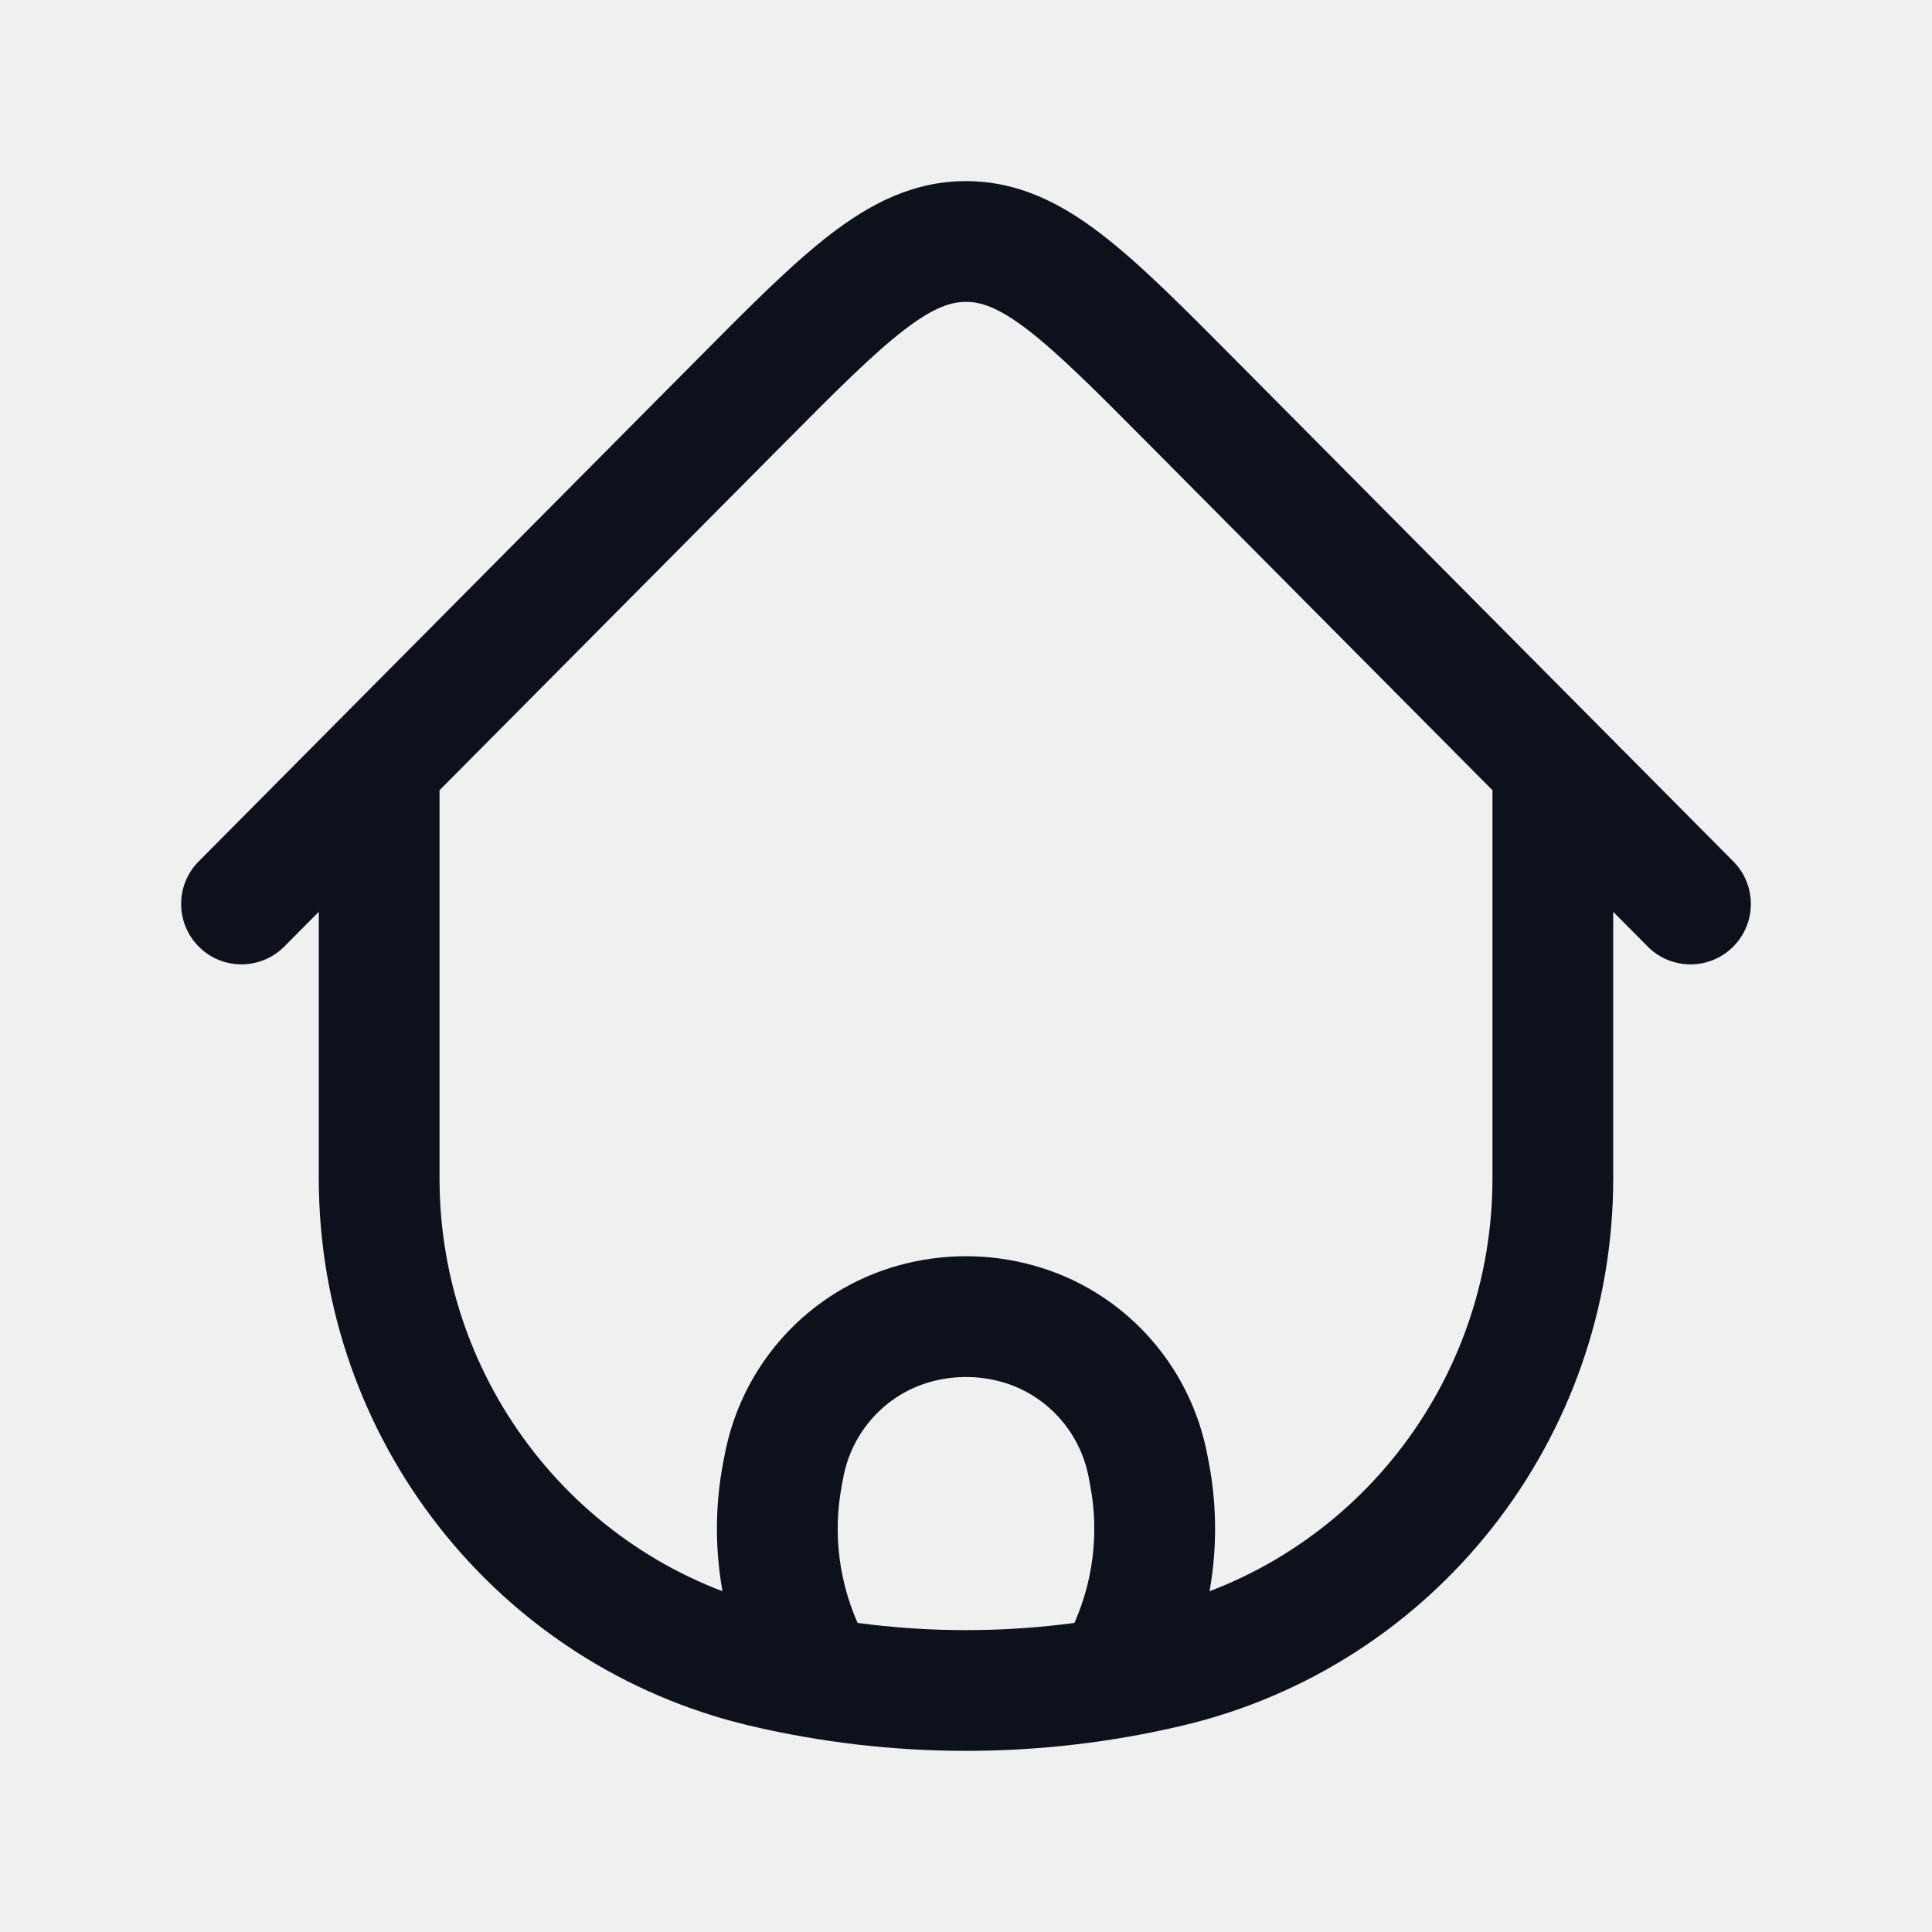
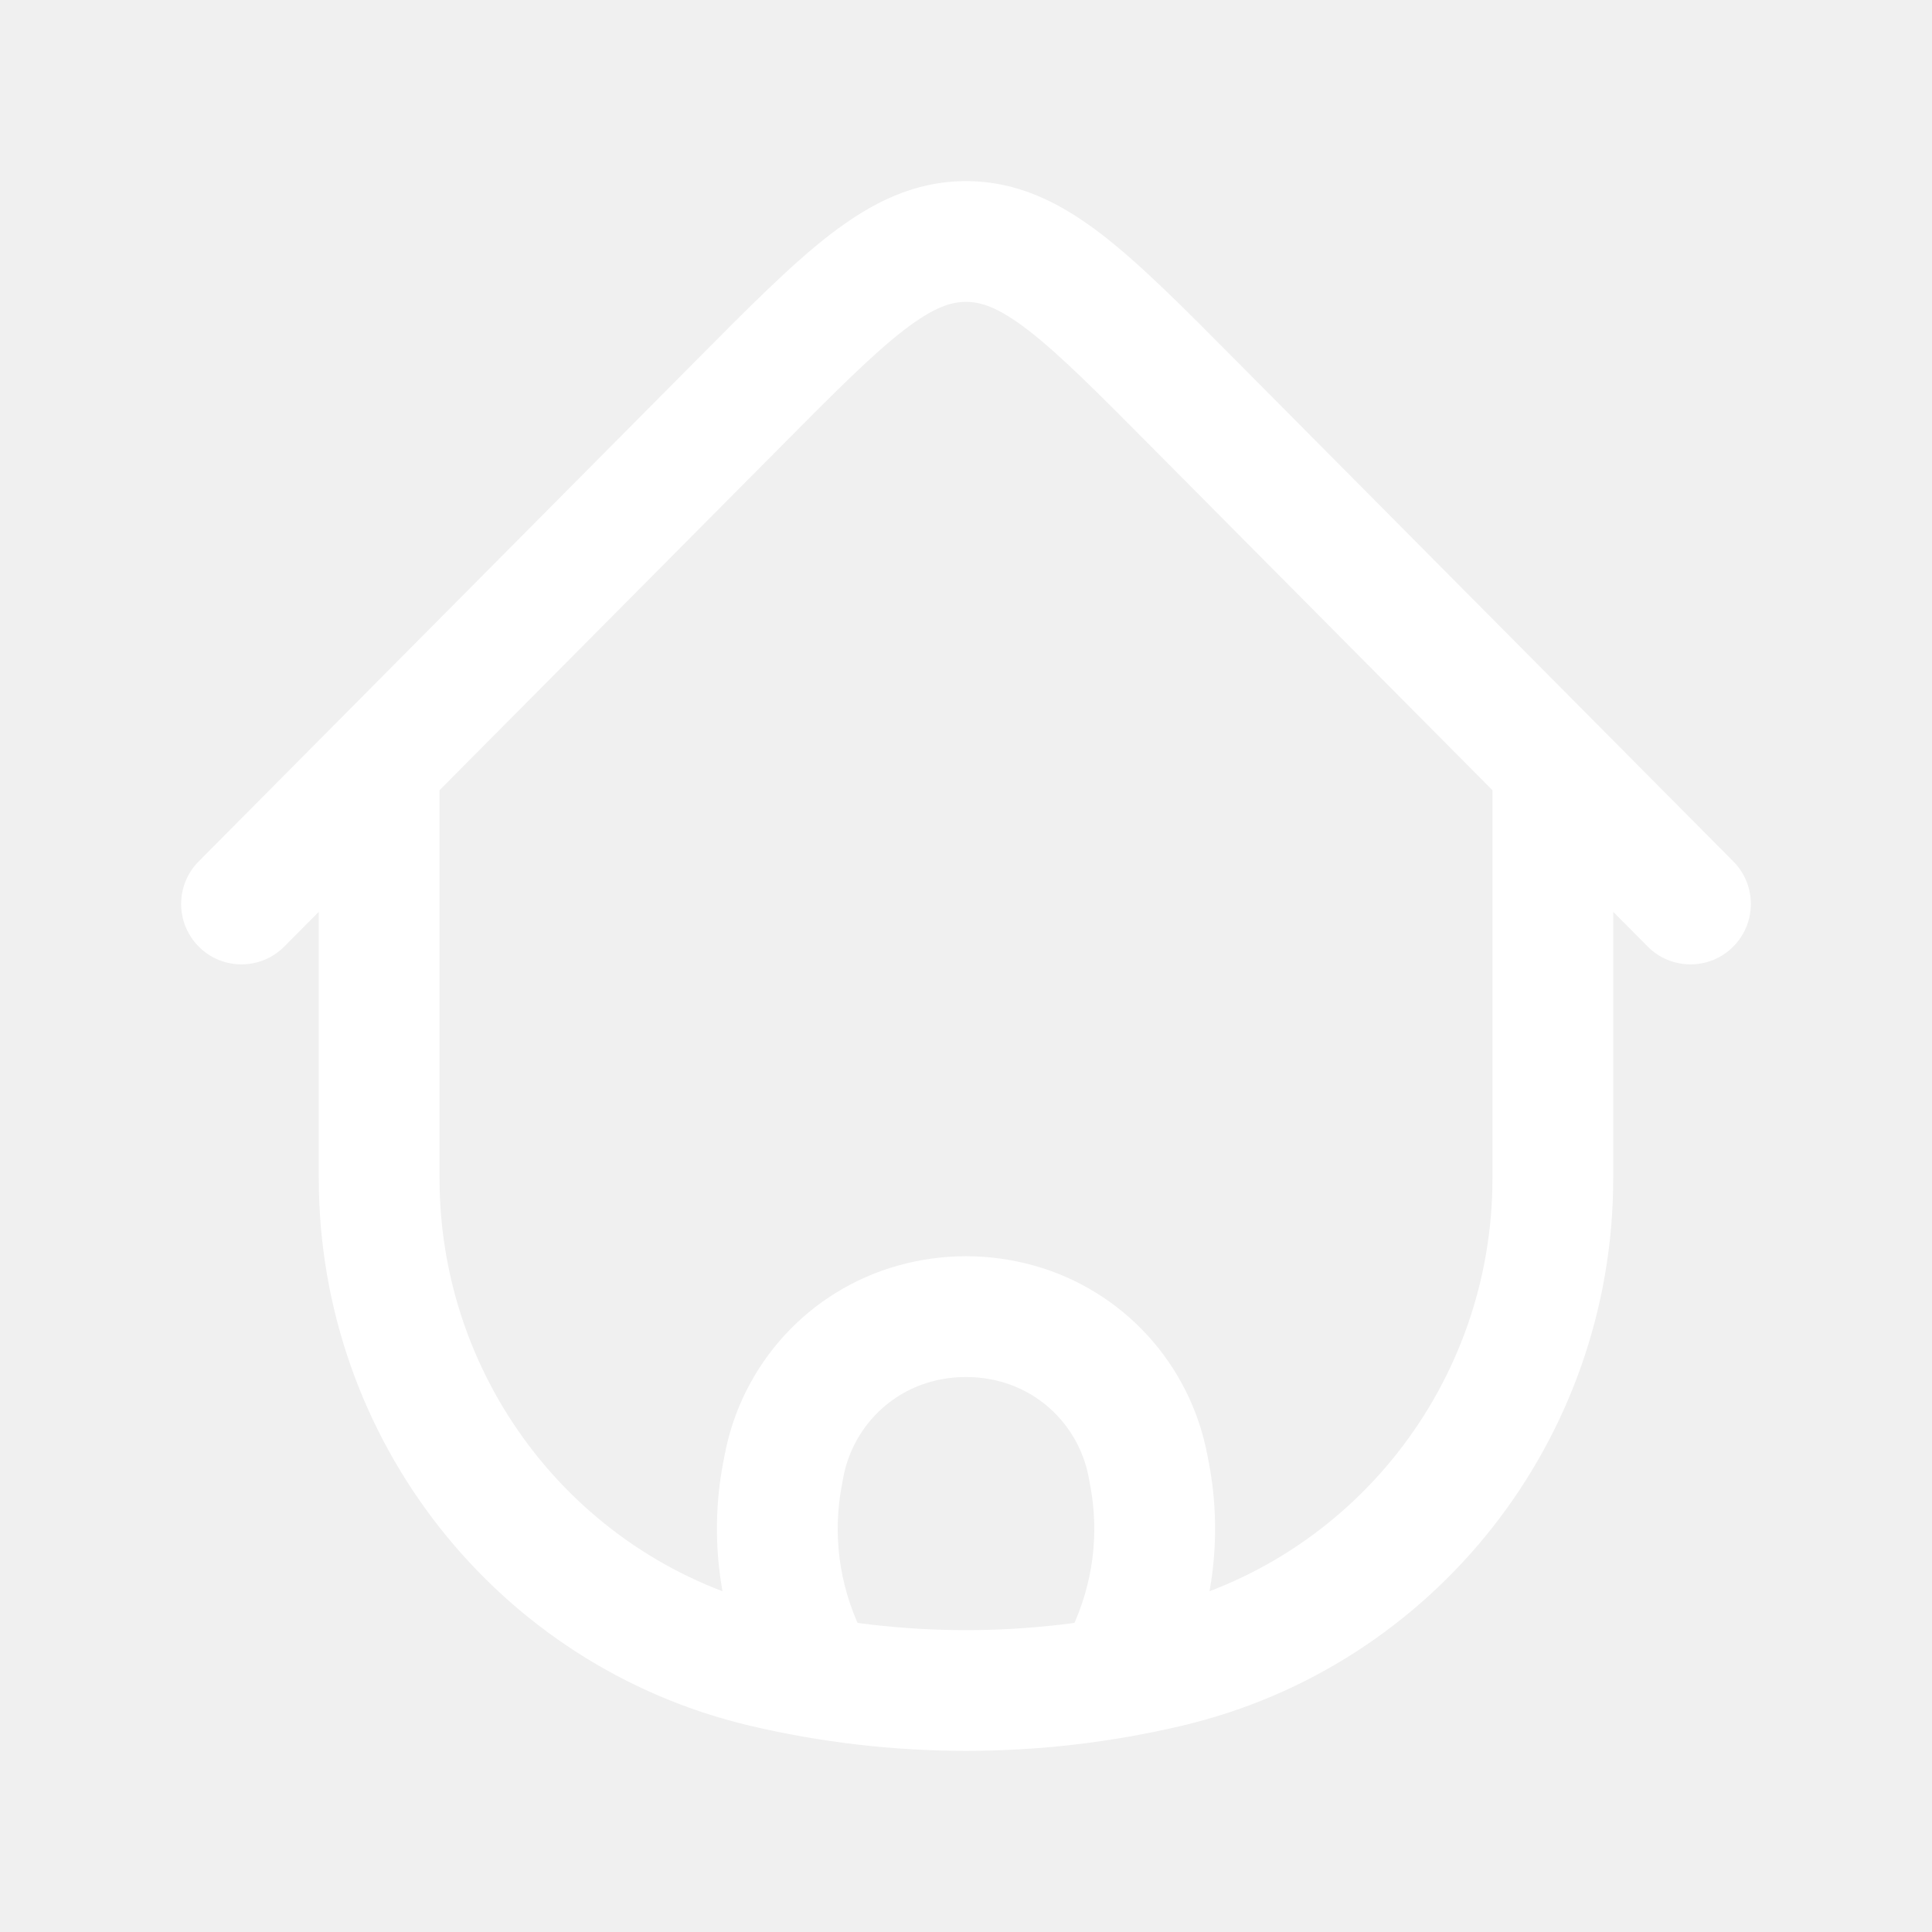
<svg xmlns="http://www.w3.org/2000/svg" width="24" height="24" viewBox="0 0 24 24" fill="none">
-   <path d="M20.04 9.719C20.04 9.305 19.704 8.969 19.29 8.969C18.876 8.969 18.54 9.305 18.54 9.719H20.04ZM5.46 9.719C5.46 9.305 5.124 8.969 4.71 8.969C4.296 8.969 3.96 9.305 3.96 9.719H5.46ZM14.513 20.707L14.341 19.977L14.513 20.707ZM9.487 20.707L9.659 19.977L9.487 20.707ZM14.828 5.014L14.296 5.543L14.828 5.014ZM20.468 11.758C20.76 12.052 21.235 12.054 21.528 11.762C21.822 11.47 21.824 10.995 21.532 10.701L20.468 11.758ZM9.172 5.014L9.704 5.543L9.172 5.014ZM2.468 10.701C2.176 10.995 2.178 11.47 2.472 11.762C2.765 12.054 3.24 12.052 3.532 11.758L2.468 10.701ZM9.718 18.32L8.981 18.182L8.981 18.182L9.718 18.32ZM9.738 18.217L10.475 18.356L10.475 18.356L9.738 18.217ZM14.262 18.217L13.525 18.356V18.356L14.262 18.217ZM14.282 18.32L15.019 18.182V18.182L14.282 18.32ZM13.992 20.552L13.315 20.23V20.23L13.992 20.552ZM13.198 20.475C13.02 20.849 13.179 21.297 13.553 21.474C13.927 21.652 14.374 21.494 14.552 21.12L13.198 20.475ZM10.008 20.552L9.331 20.874L9.331 20.874L10.008 20.552ZM9.448 21.12C9.626 21.494 10.073 21.652 10.447 21.474C10.821 21.297 10.98 20.849 10.802 20.475L9.448 21.12ZM11.361 16.443L11.161 15.72H11.161L11.361 16.443ZM12.639 16.443L12.839 15.72H12.839L12.639 16.443ZM18.54 9.719V14.637H20.04V9.719H18.54ZM5.46 14.637V9.719H3.96V14.637H5.46ZM14.341 19.977C12.801 20.341 11.199 20.341 9.659 19.977L9.314 21.437C11.081 21.854 12.919 21.854 14.686 21.437L14.341 19.977ZM9.659 19.977C7.203 19.397 5.46 17.188 5.46 14.637H3.96C3.96 17.877 6.174 20.695 9.314 21.437L9.659 19.977ZM14.686 21.437C17.826 20.695 20.04 17.877 20.04 14.637H18.54C18.54 17.188 16.797 19.397 14.341 19.977L14.686 21.437ZM14.296 5.543L20.468 11.758L21.532 10.701L15.361 4.486L14.296 5.543ZM8.639 4.486L2.468 10.701L3.532 11.758L9.704 5.543L8.639 4.486ZM15.361 4.486C14.709 3.829 14.168 3.282 13.682 2.909C13.178 2.522 12.646 2.25 12 2.25V3.75C12.183 3.75 12.397 3.814 12.768 4.098C13.155 4.396 13.615 4.856 14.296 5.543L15.361 4.486ZM9.704 5.543C10.385 4.856 10.845 4.396 11.232 4.098C11.603 3.814 11.817 3.75 12 3.75V2.25C11.354 2.25 10.822 2.522 10.318 2.909C9.832 3.282 9.291 3.829 8.639 4.486L9.704 5.543ZM10.456 18.459L10.475 18.356L9.001 18.079L8.981 18.182L10.456 18.459ZM13.525 18.356L13.544 18.459L15.019 18.182L14.999 18.079L13.525 18.356ZM13.315 20.23L13.198 20.475L14.552 21.12L14.669 20.874L13.315 20.23ZM9.331 20.874L9.448 21.12L10.802 20.475L10.685 20.23L9.331 20.874ZM13.544 18.459C13.657 19.059 13.576 19.679 13.315 20.23L14.669 20.874C15.068 20.037 15.19 19.094 15.019 18.182L13.544 18.459ZM8.981 18.182C8.81 19.094 8.933 20.037 9.331 20.874L10.685 20.23C10.424 19.679 10.343 19.059 10.456 18.459L8.981 18.182ZM11.562 17.165C11.848 17.086 12.152 17.086 12.438 17.165L12.839 15.72C12.29 15.567 11.71 15.567 11.161 15.72L11.562 17.165ZM14.999 18.079C14.787 16.945 13.95 16.028 12.839 15.72L12.438 17.165C12.993 17.319 13.417 17.779 13.525 18.356L14.999 18.079ZM10.475 18.356C10.583 17.779 11.007 17.319 11.562 17.165L11.161 15.72C10.05 16.028 9.213 16.945 9.001 18.079L10.475 18.356Z" fill="#0D111C" />
+   <path d="M20.04 9.719C20.04 9.305 19.704 8.969 19.29 8.969C18.876 8.969 18.54 9.305 18.54 9.719H20.04ZM5.46 9.719C5.46 9.305 5.124 8.969 4.71 8.969C4.296 8.969 3.96 9.305 3.96 9.719H5.46ZM14.513 20.707L14.341 19.977L14.513 20.707ZM9.487 20.707L9.659 19.977L9.487 20.707ZM14.828 5.014L14.296 5.543L14.828 5.014ZM20.468 11.758C20.76 12.052 21.235 12.054 21.528 11.762C21.822 11.47 21.824 10.995 21.532 10.701L20.468 11.758ZM9.172 5.014L9.704 5.543L9.172 5.014ZM2.468 10.701C2.176 10.995 2.178 11.47 2.472 11.762C2.765 12.054 3.24 12.052 3.532 11.758L2.468 10.701ZM9.718 18.32L8.981 18.182L8.981 18.182L9.718 18.32ZM9.738 18.217L10.475 18.356L10.475 18.356L9.738 18.217ZM14.262 18.217L13.525 18.356V18.356L14.262 18.217ZM14.282 18.32L15.019 18.182V18.182L14.282 18.32ZM13.992 20.552L13.315 20.23V20.23L13.992 20.552ZM13.198 20.475C13.02 20.849 13.179 21.297 13.553 21.474C13.927 21.652 14.374 21.494 14.552 21.12L13.198 20.475ZM10.008 20.552L9.331 20.874L9.331 20.874L10.008 20.552ZM9.448 21.12C9.626 21.494 10.073 21.652 10.447 21.474C10.821 21.297 10.98 20.849 10.802 20.475L9.448 21.12ZM11.361 16.443L11.161 15.72H11.161L11.361 16.443ZM12.639 16.443L12.839 15.72H12.839L12.639 16.443ZM18.54 9.719V14.637H20.04V9.719H18.54ZM5.46 14.637V9.719H3.96V14.637H5.46ZM14.341 19.977C12.801 20.341 11.199 20.341 9.659 19.977L9.314 21.437C11.081 21.854 12.919 21.854 14.686 21.437L14.341 19.977ZM9.659 19.977C7.203 19.397 5.46 17.188 5.46 14.637H3.96C3.96 17.877 6.174 20.695 9.314 21.437L9.659 19.977ZM14.686 21.437C17.826 20.695 20.04 17.877 20.04 14.637H18.54C18.54 17.188 16.797 19.397 14.341 19.977L14.686 21.437ZM14.296 5.543L20.468 11.758L21.532 10.701L15.361 4.486L14.296 5.543ZM8.639 4.486L2.468 10.701L3.532 11.758L9.704 5.543L8.639 4.486ZM15.361 4.486C14.709 3.829 14.168 3.282 13.682 2.909C13.178 2.522 12.646 2.25 12 2.25V3.75C12.183 3.75 12.397 3.814 12.768 4.098C13.155 4.396 13.615 4.856 14.296 5.543L15.361 4.486ZM9.704 5.543C10.385 4.856 10.845 4.396 11.232 4.098C11.603 3.814 11.817 3.75 12 3.75V2.25C11.354 2.25 10.822 2.522 10.318 2.909C9.832 3.282 9.291 3.829 8.639 4.486L9.704 5.543ZM10.456 18.459L10.475 18.356L9.001 18.079L8.981 18.182L10.456 18.459ZM13.525 18.356L13.544 18.459L15.019 18.182L14.999 18.079L13.525 18.356ZM13.315 20.23L13.198 20.475L14.552 21.12L14.669 20.874L13.315 20.23ZM9.331 20.874L9.448 21.12L10.802 20.475L10.685 20.23L9.331 20.874ZM13.544 18.459C13.657 19.059 13.576 19.679 13.315 20.23L14.669 20.874C15.068 20.037 15.19 19.094 15.019 18.182L13.544 18.459ZM8.981 18.182C8.81 19.094 8.933 20.037 9.331 20.874L10.685 20.23C10.424 19.679 10.343 19.059 10.456 18.459L8.981 18.182ZM11.562 17.165C11.848 17.086 12.152 17.086 12.438 17.165L12.839 15.72C12.29 15.567 11.71 15.567 11.161 15.72L11.562 17.165ZM14.999 18.079C14.787 16.945 13.95 16.028 12.839 15.72L12.438 17.165C12.993 17.319 13.417 17.779 13.525 18.356L14.999 18.079ZM10.475 18.356C10.583 17.779 11.007 17.319 11.562 17.165L11.161 15.72C10.05 16.028 9.213 16.945 9.001 18.079L10.475 18.356Z" fill="#FFF" />
</svg>
